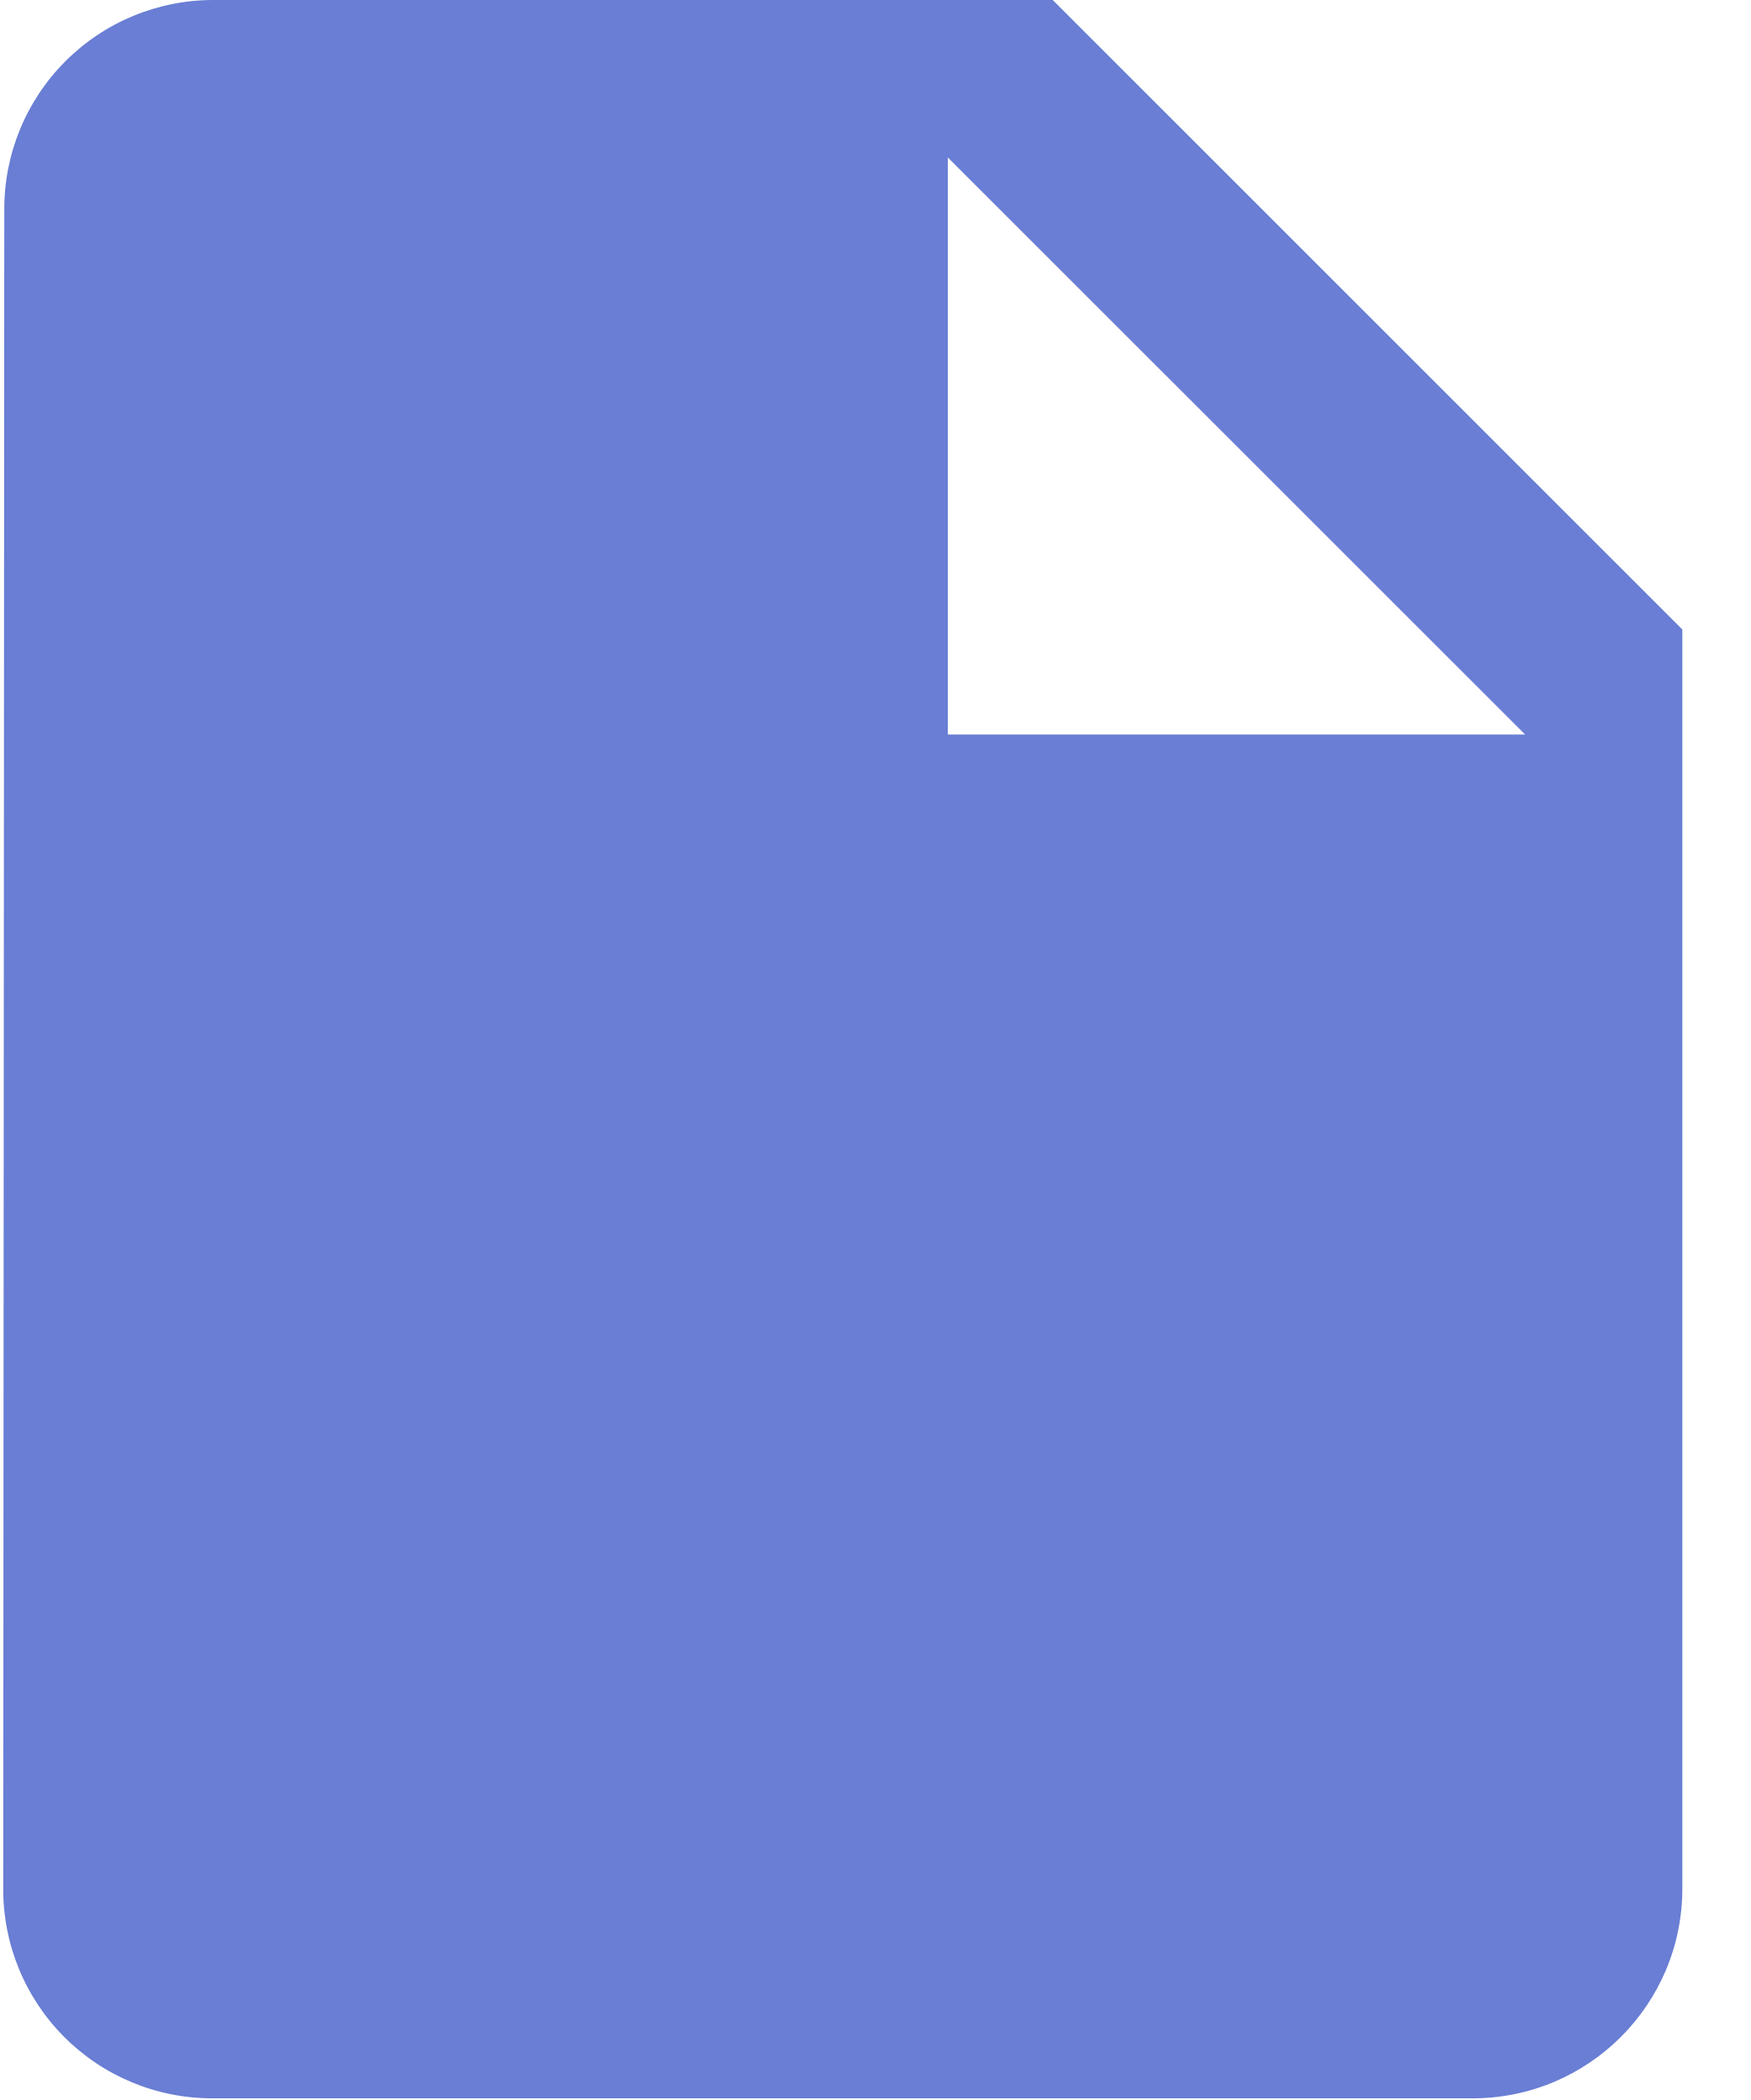
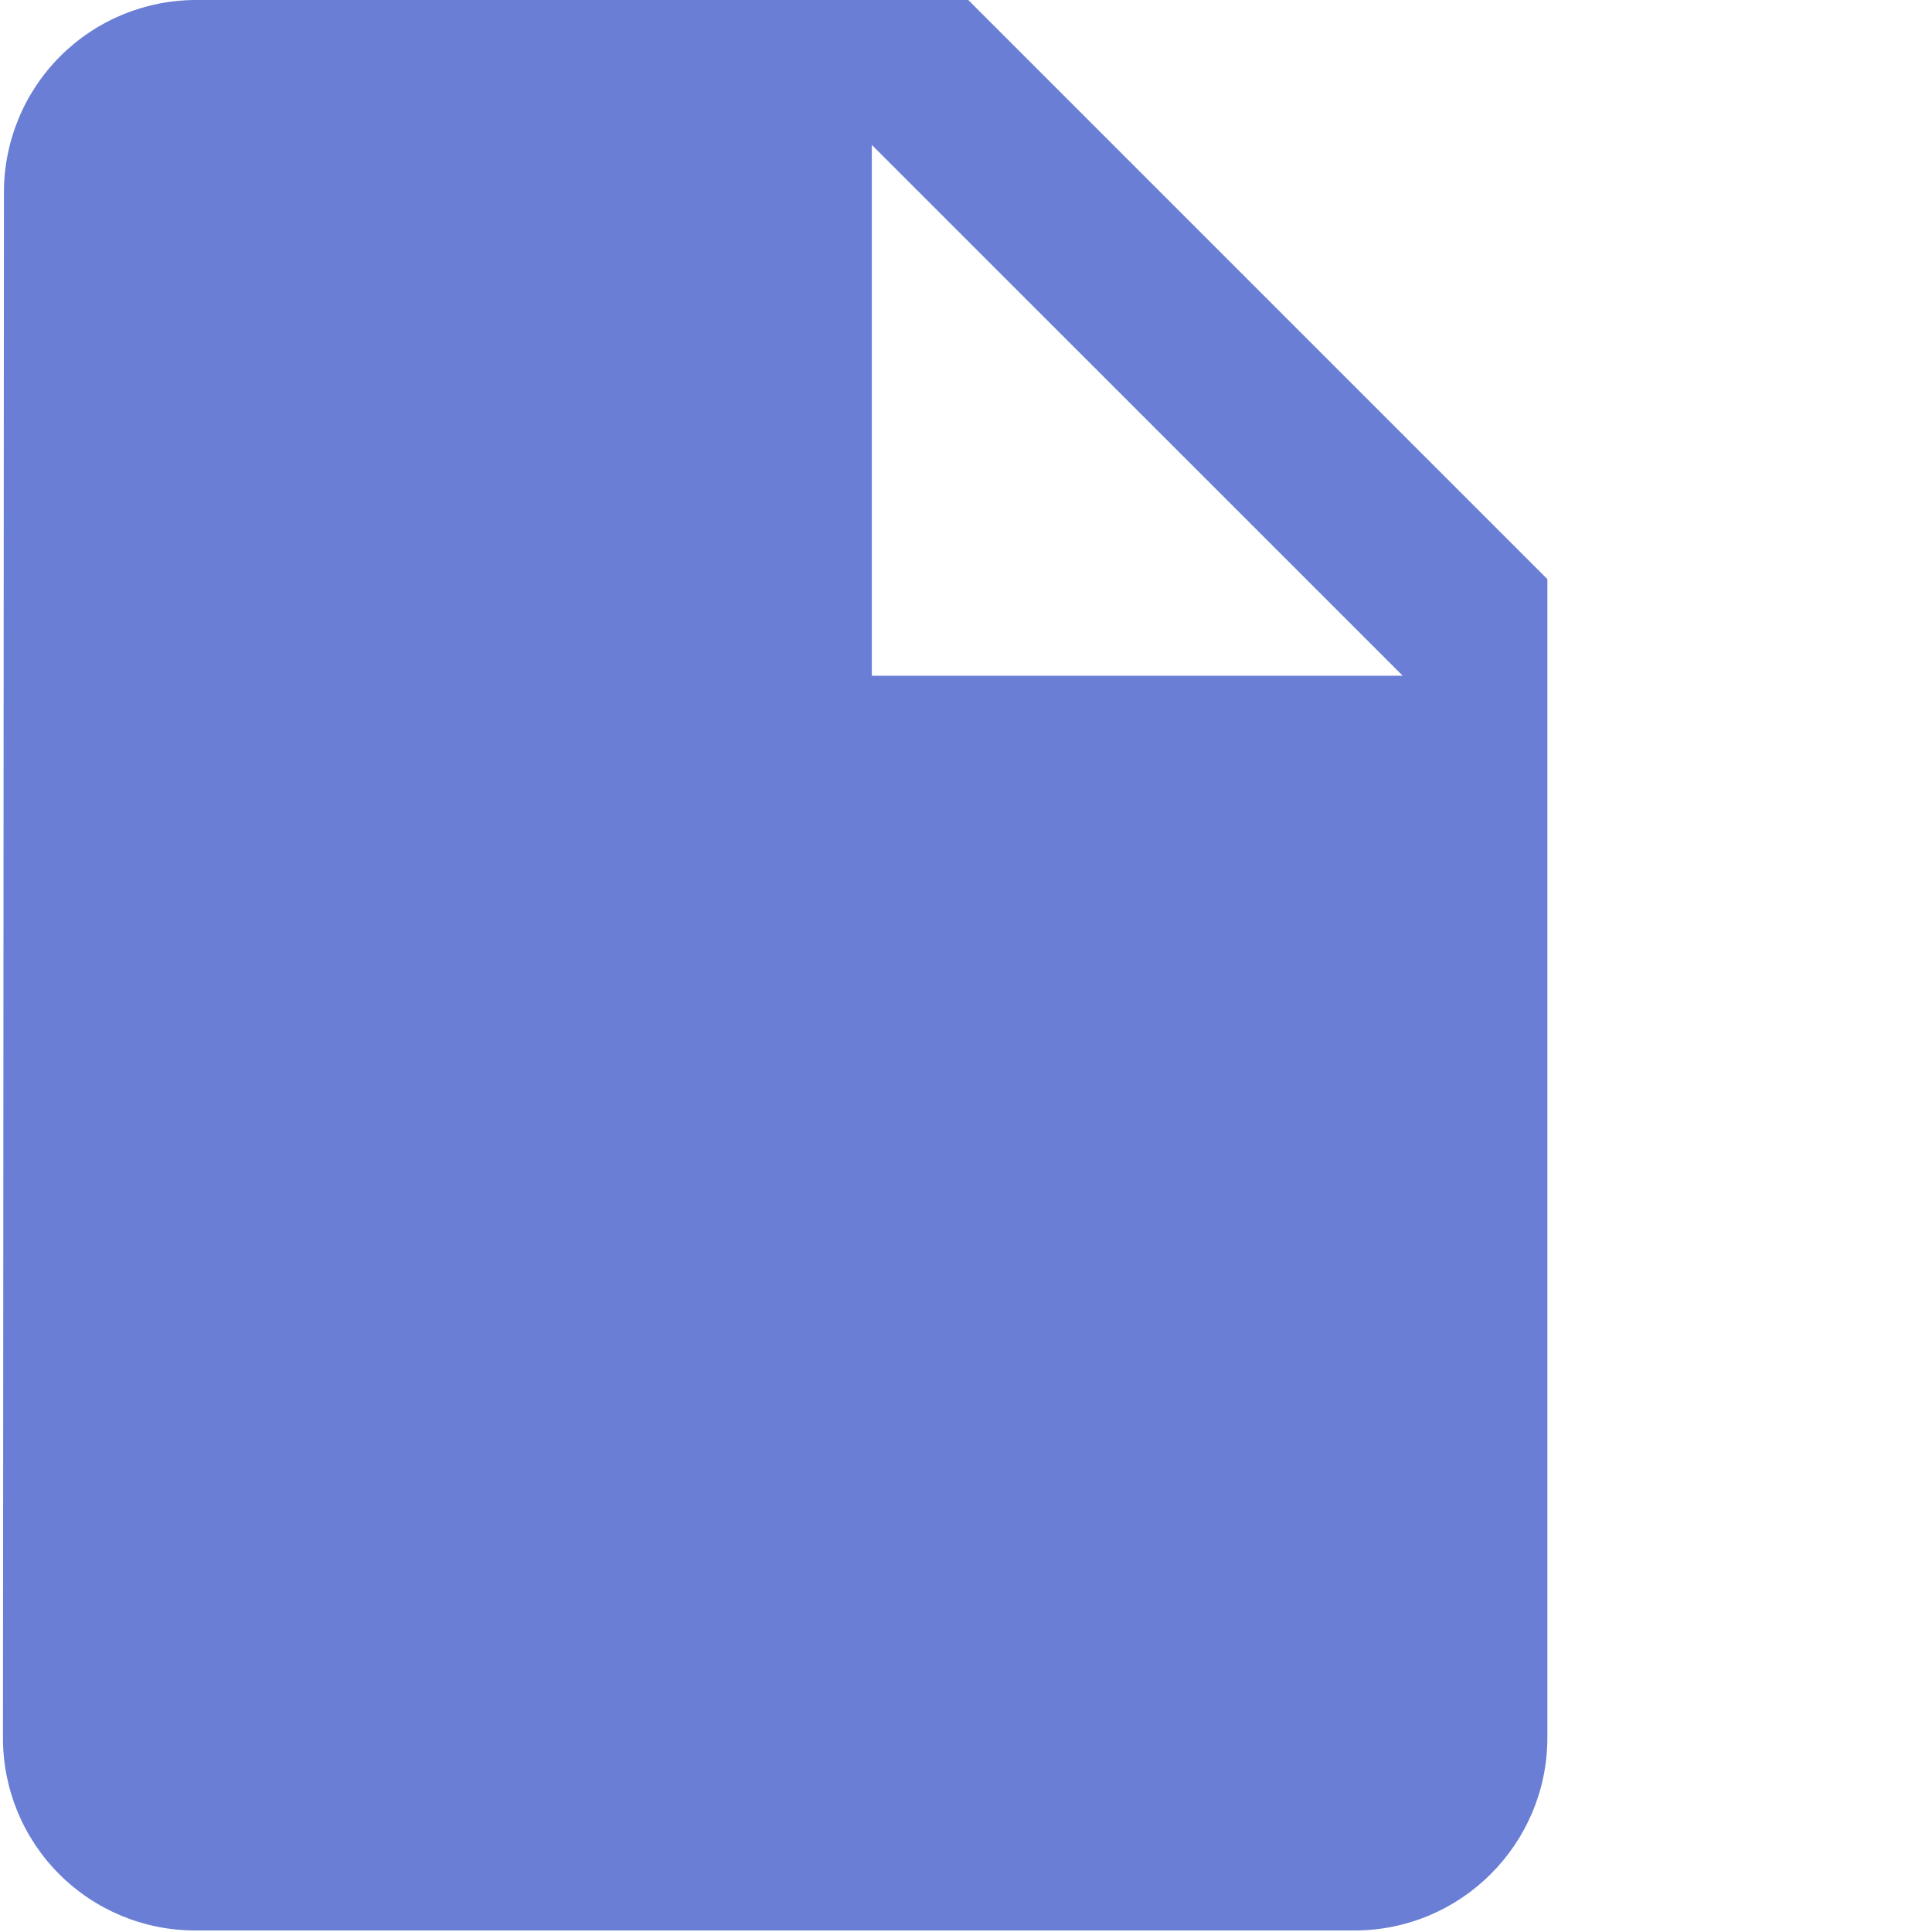
- <svg xmlns="http://www.w3.org/2000/svg" width="20" height="24">
+ <svg xmlns="http://www.w3.org/2000/svg" width="24" height="24">
  <path fill="#697ED4" d="M12.028 0H2.436A2.387 2.387 0 00.049 2.398L.037 21.583a2.387 2.387 0 002.387 2.398h14.4a2.397 2.397 0 002.398-2.398V7.194L12.028 0zM10.83 8.393V1.8l6.595 6.594h-6.595z" />
</svg>
